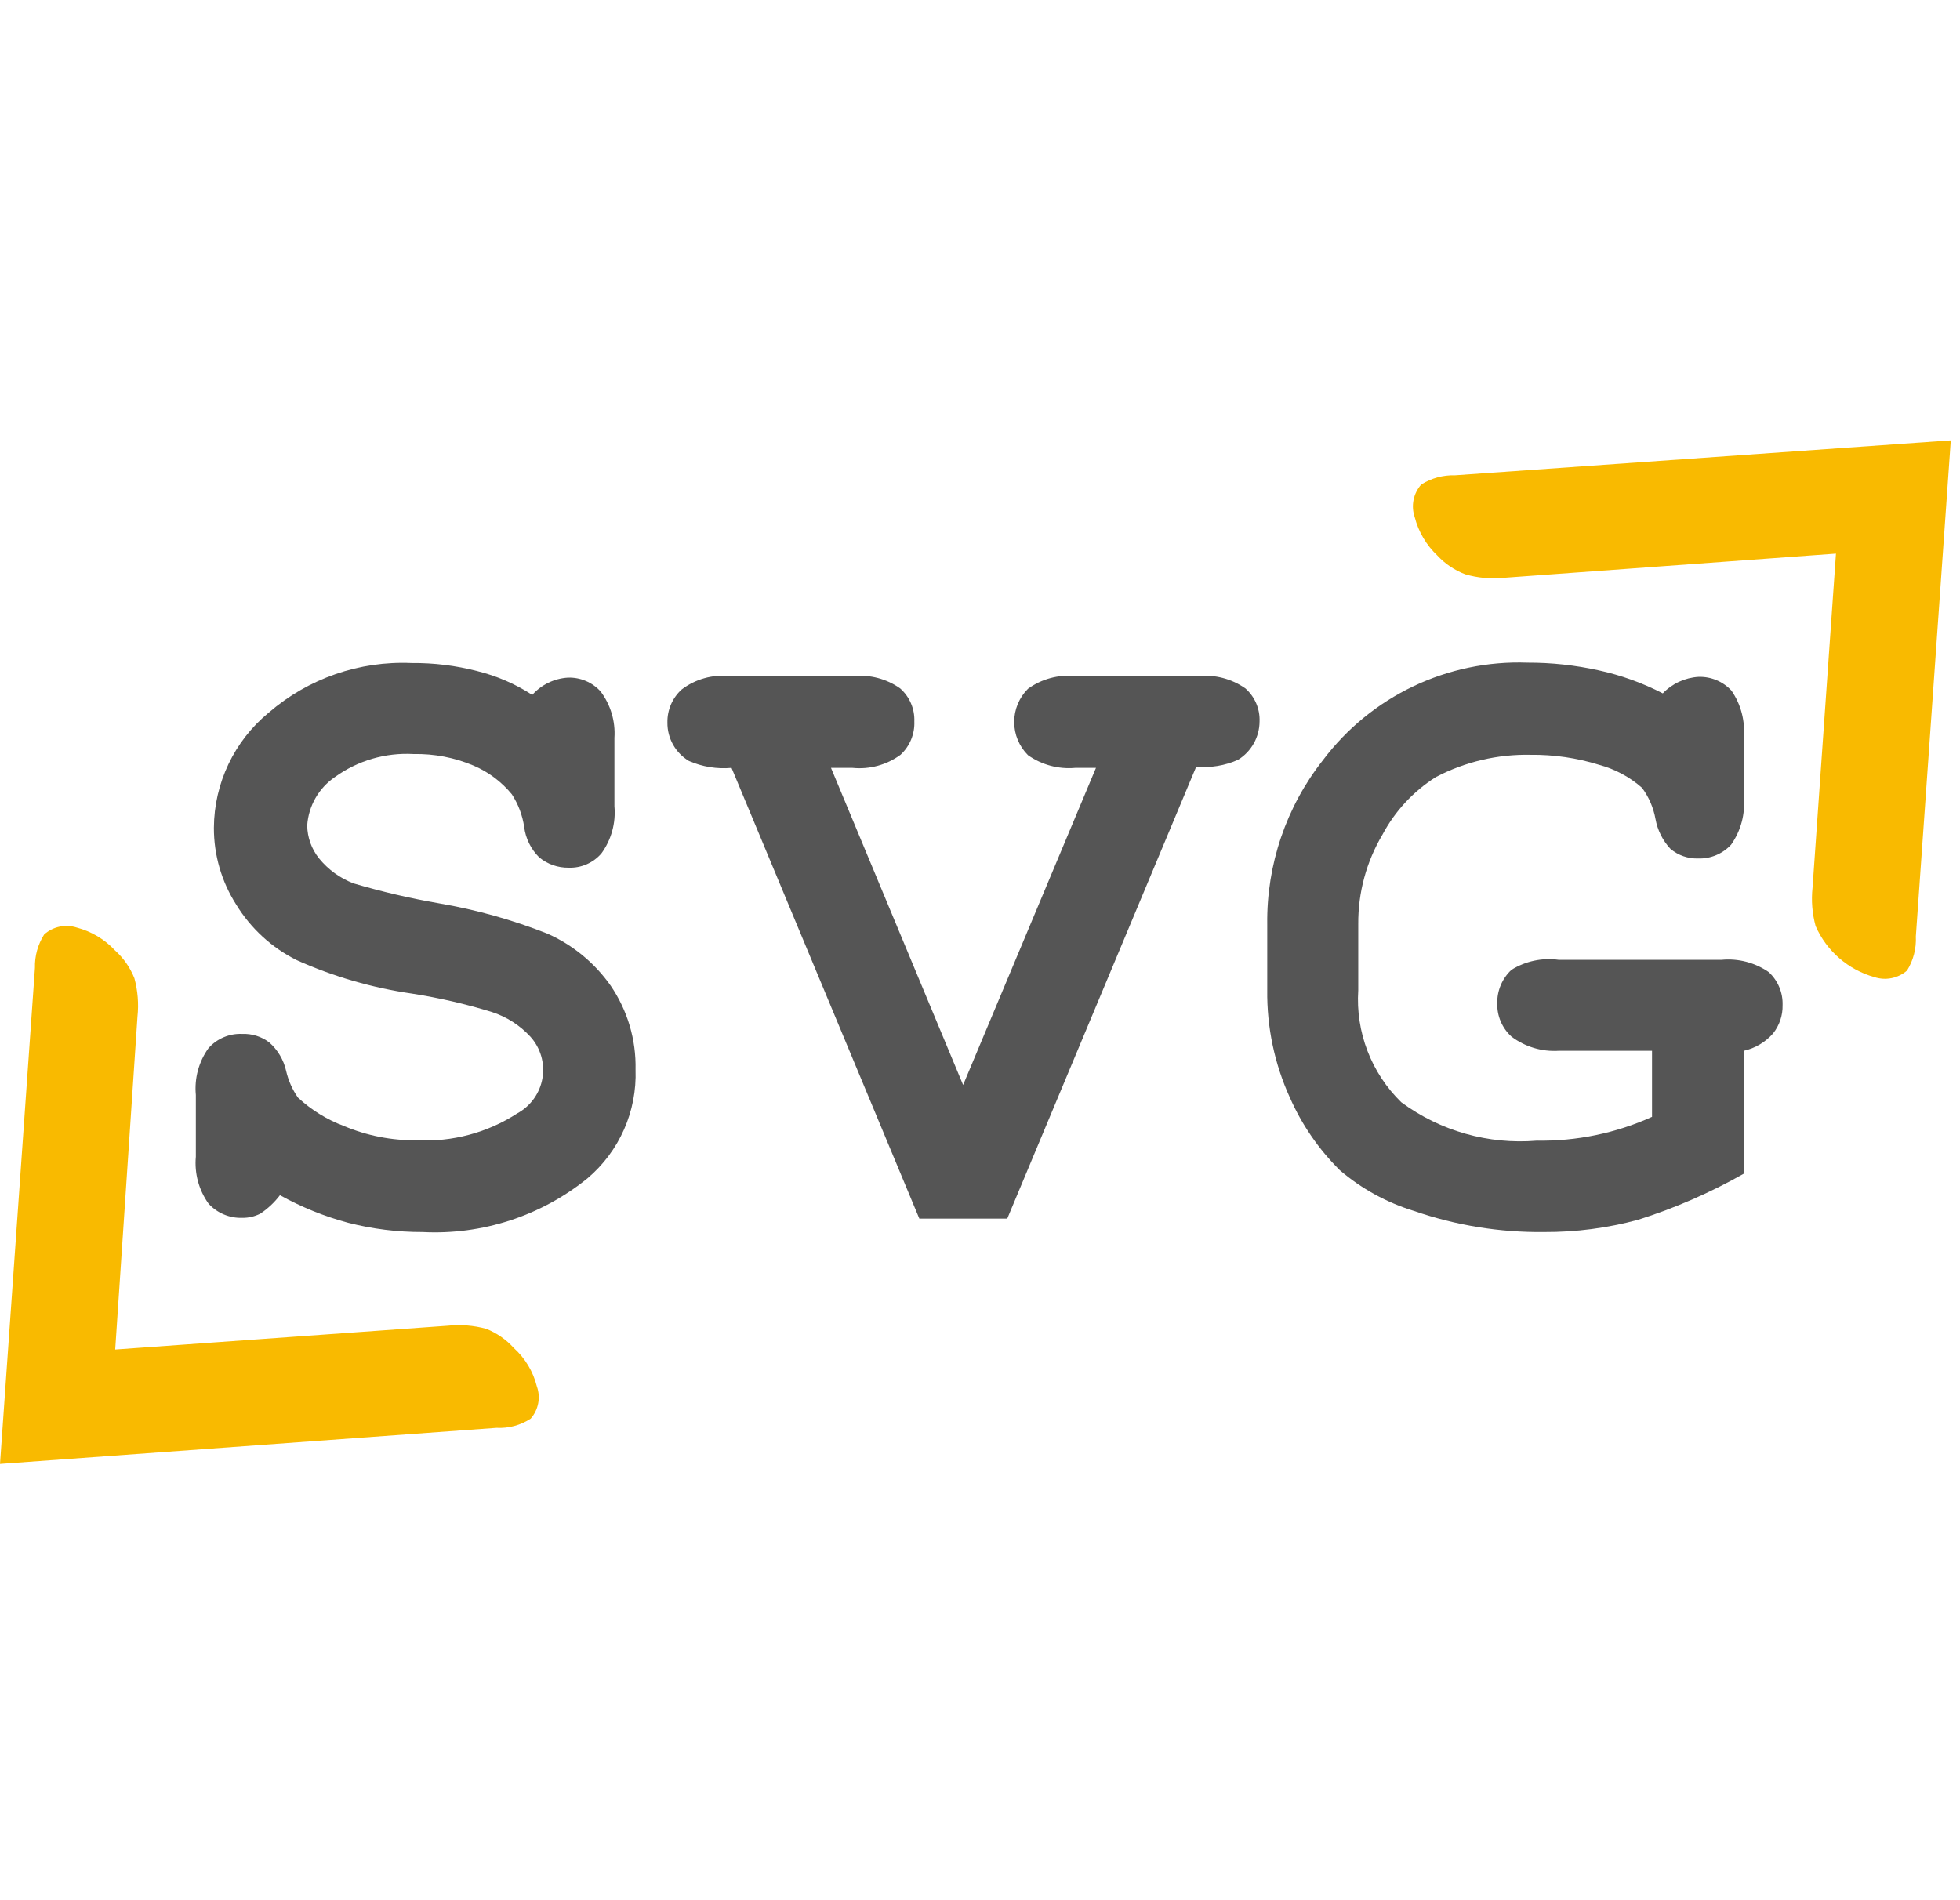
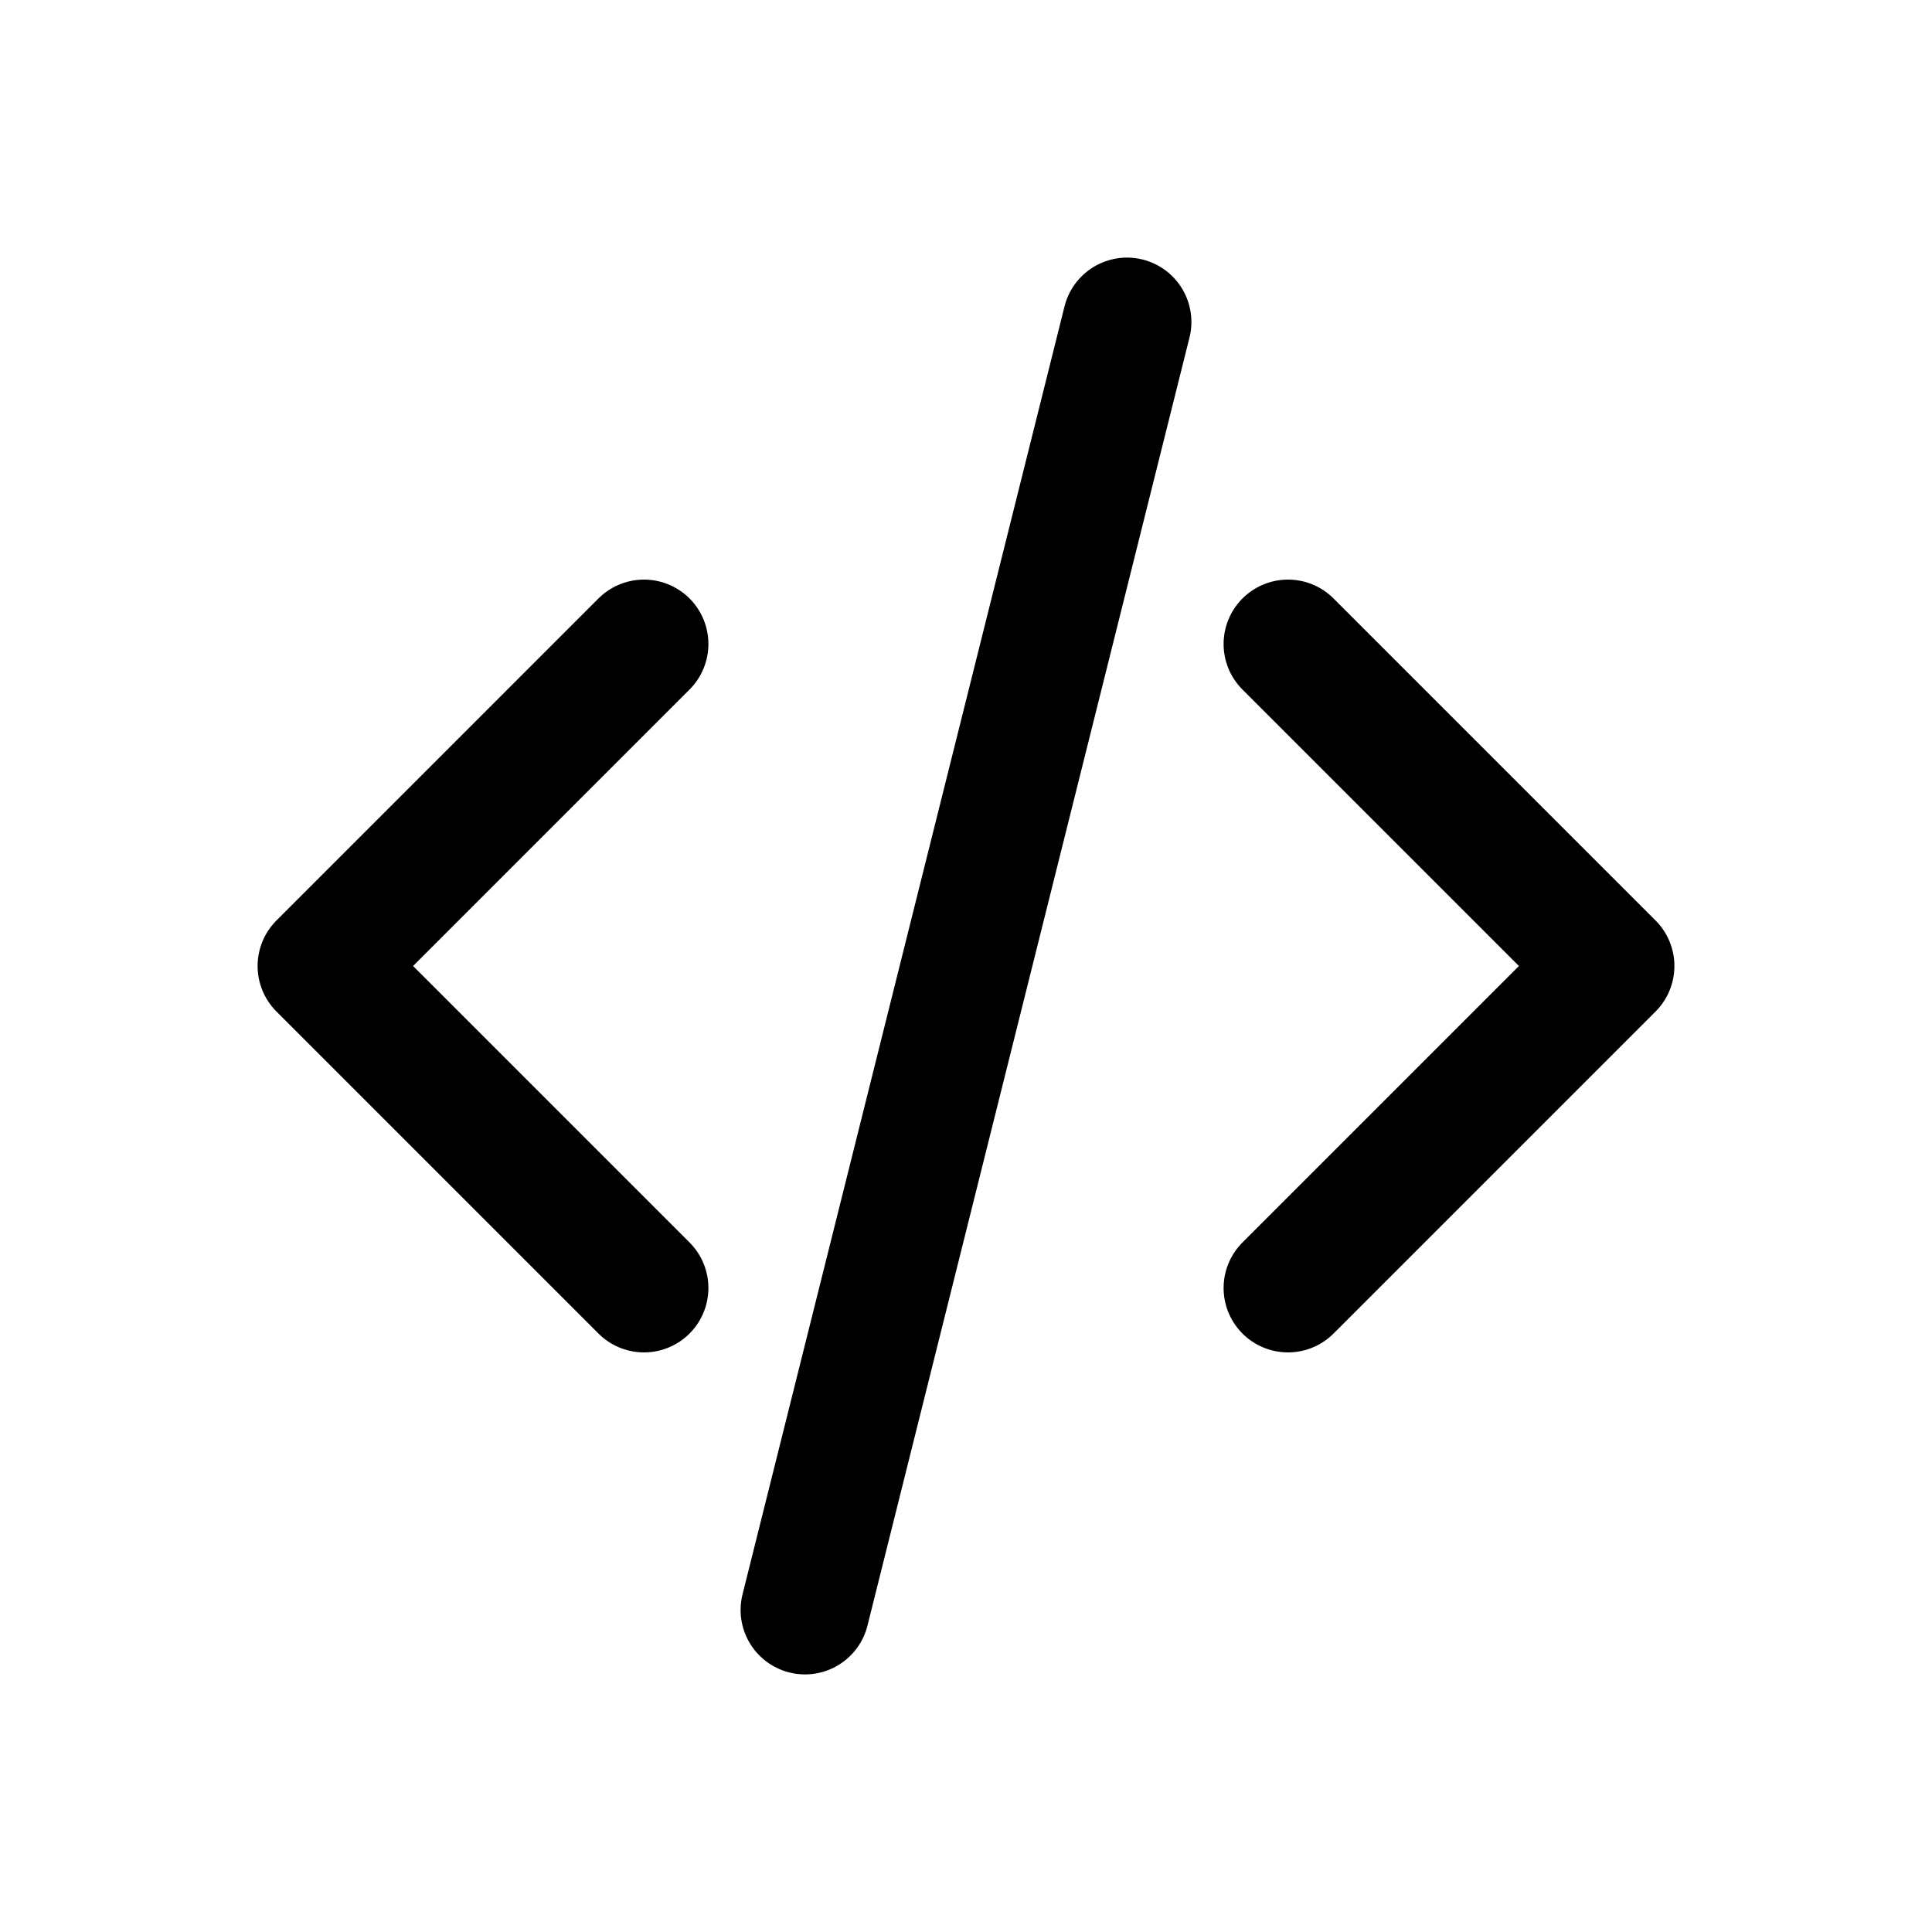
- <svg xmlns="http://www.w3.org/2000/svg" viewBox="0 0 51.04 49.47">
-   <defs>
-     <style>.cls-1{fill:#f9ba00;}.cls-2{fill:#555555;}.cls-3{fill:none;}</style>
-   </defs>
-   <g id="Calque_2" data-name="Calque 2">
-     <g id="Calque_1-2" data-name="Calque 1">
-       <path class="cls-1" d="M3,35.15l8.66-.62a2.72,2.72,0,0,1,1,.08,1.92,1.92,0,0,1,.72.5,2,2,0,0,1,.6,1,.84.84,0,0,1-.16.84,1.48,1.48,0,0,1-.89.24L0,38.13.91,25.21a1.55,1.55,0,0,1,.24-.87A.87.87,0,0,1,2,24.16a2.08,2.08,0,0,1,1,.6,1.92,1.92,0,0,1,.5.72,2.72,2.72,0,0,1,.08,1Z" />
-       <path class="cls-1" d="M47.81,14.42l-8.65.63a2.64,2.64,0,0,1-1-.09,1.91,1.91,0,0,1-.73-.49,2.09,2.09,0,0,1-.59-1,.86.86,0,0,1,.17-.85,1.56,1.56,0,0,1,.88-.24l12.91-.91-.91,12.92a1.54,1.54,0,0,1-.23.89.88.88,0,0,1-.85.17,2.37,2.37,0,0,1-1.53-1.33,2.7,2.7,0,0,1-.08-1Z" />
-       <path class="cls-2" d="M7.29,31.13a2.08,2.08,0,0,1-.51.48,1,1,0,0,1-.47.11,1.14,1.14,0,0,1-.88-.37,1.82,1.82,0,0,1-.33-1.22V28.52a1.8,1.8,0,0,1,.33-1.22,1.11,1.11,0,0,1,.88-.37,1.09,1.09,0,0,1,.7.22,1.39,1.39,0,0,1,.44.74,2,2,0,0,0,.31.7,3.66,3.66,0,0,0,1.2.74,4.72,4.72,0,0,0,1.89.37A4.39,4.39,0,0,0,13.47,29a1.29,1.29,0,0,0,.34-2,2.34,2.34,0,0,0-1-.64,14.81,14.81,0,0,0-2.08-.48,11.3,11.3,0,0,1-3-.87,3.88,3.88,0,0,1-1.58-1.45,3.7,3.7,0,0,1-.58-2,3.91,3.91,0,0,1,1.43-3,5.33,5.33,0,0,1,3.72-1.29,6.57,6.57,0,0,1,1.71.21,4.7,4.7,0,0,1,1.43.62,1.36,1.36,0,0,1,.93-.45,1.1,1.1,0,0,1,.85.36A1.81,1.81,0,0,1,16,19.22V21a1.81,1.81,0,0,1-.34,1.23,1.07,1.07,0,0,1-.85.37,1.17,1.17,0,0,1-.77-.27,1.35,1.35,0,0,1-.39-.79,2.12,2.12,0,0,0-.32-.85,2.62,2.62,0,0,0-1-.75,3.81,3.81,0,0,0-1.56-.3,3.19,3.19,0,0,0-2.05.6A1.66,1.66,0,0,0,8,21.5a1.4,1.4,0,0,0,.31.86,2.14,2.14,0,0,0,.9.65,19.87,19.87,0,0,0,2.23.52,14.13,14.13,0,0,1,2.82.79,4,4,0,0,1,1.64,1.35,3.73,3.73,0,0,1,.65,2.19,3.54,3.54,0,0,1-1.25,2.83A6.31,6.31,0,0,1,11,32.09a7.73,7.73,0,0,1-1.93-.24A7.84,7.84,0,0,1,7.29,31.13Z" />
-       <path class="cls-2" d="M25.08,28.26,28.54,20H28a1.85,1.85,0,0,1-1.23-.33,1.22,1.22,0,0,1,0-1.73A1.79,1.79,0,0,1,28,17.61l3.2,0a1.82,1.82,0,0,1,1.23.32,1.09,1.09,0,0,1,.37.86,1.18,1.18,0,0,1-.56,1,2.19,2.19,0,0,1-1.09.18L26.23,31.74H23.94L19.05,20a2.26,2.26,0,0,1-1.11-.18,1.15,1.15,0,0,1-.56-1,1.13,1.13,0,0,1,.37-.86A1.76,1.76,0,0,1,19,17.61l3.22,0a1.8,1.8,0,0,1,1.22.32,1.09,1.09,0,0,1,.37.86,1.12,1.12,0,0,1-.36.87A1.81,1.81,0,0,1,22.2,20h-.56Z" />
-       <path class="cls-2" d="M45.41,27.37v3.2a14.34,14.34,0,0,1-2.75,1.2,9.18,9.18,0,0,1-2.45.32,10,10,0,0,1-3.39-.55,5.41,5.41,0,0,1-1.93-1.06,6.17,6.17,0,0,1-1.3-1.89,6.56,6.56,0,0,1-.59-2.8V24.07a6.77,6.77,0,0,1,1.45-4.27,6.38,6.38,0,0,1,5.33-2.54,8.46,8.46,0,0,1,1.85.2,6.78,6.78,0,0,1,1.67.6,1.41,1.41,0,0,1,.93-.43,1.12,1.12,0,0,1,.86.36,1.86,1.86,0,0,1,.32,1.22v1.55A1.85,1.85,0,0,1,45.08,22a1.12,1.12,0,0,1-.86.36,1.07,1.07,0,0,1-.72-.25,1.54,1.54,0,0,1-.39-.78,1.94,1.94,0,0,0-.35-.81,2.78,2.78,0,0,0-1.12-.6,5.79,5.79,0,0,0-1.78-.26,5.09,5.09,0,0,0-2.47.58A4,4,0,0,0,36,21.74a4.5,4.5,0,0,0-.63,2.33v1.72a3.74,3.74,0,0,0,1.12,2.92,5.22,5.22,0,0,0,3.53,1,7,7,0,0,0,3-.62V27.37H40.59A1.85,1.85,0,0,1,39.36,27a1.13,1.13,0,0,1-.37-.87,1.16,1.16,0,0,1,.37-.87A1.85,1.85,0,0,1,40.59,25l4.24,0a1.85,1.85,0,0,1,1.23.32,1.12,1.12,0,0,1,.36.86,1.14,1.14,0,0,1-.25.74A1.43,1.43,0,0,1,45.41,27.37Z" />
-       <rect class="cls-3" width="51.04" height="49.47" />
-     </g>
-   </g>
+ <svg xmlns="http://www.w3.org/2000/svg" viewBox="0 0 24 24" fill="none" stroke="currentColor" stroke-width="1.6" stroke-linecap="round" stroke-linejoin="round">
+   <path d="m8 8-4 4 4 4" />
+   <path d="m16 8 4 4-4 4" />
+   <path d="m14 4-4 16" />
</svg>
